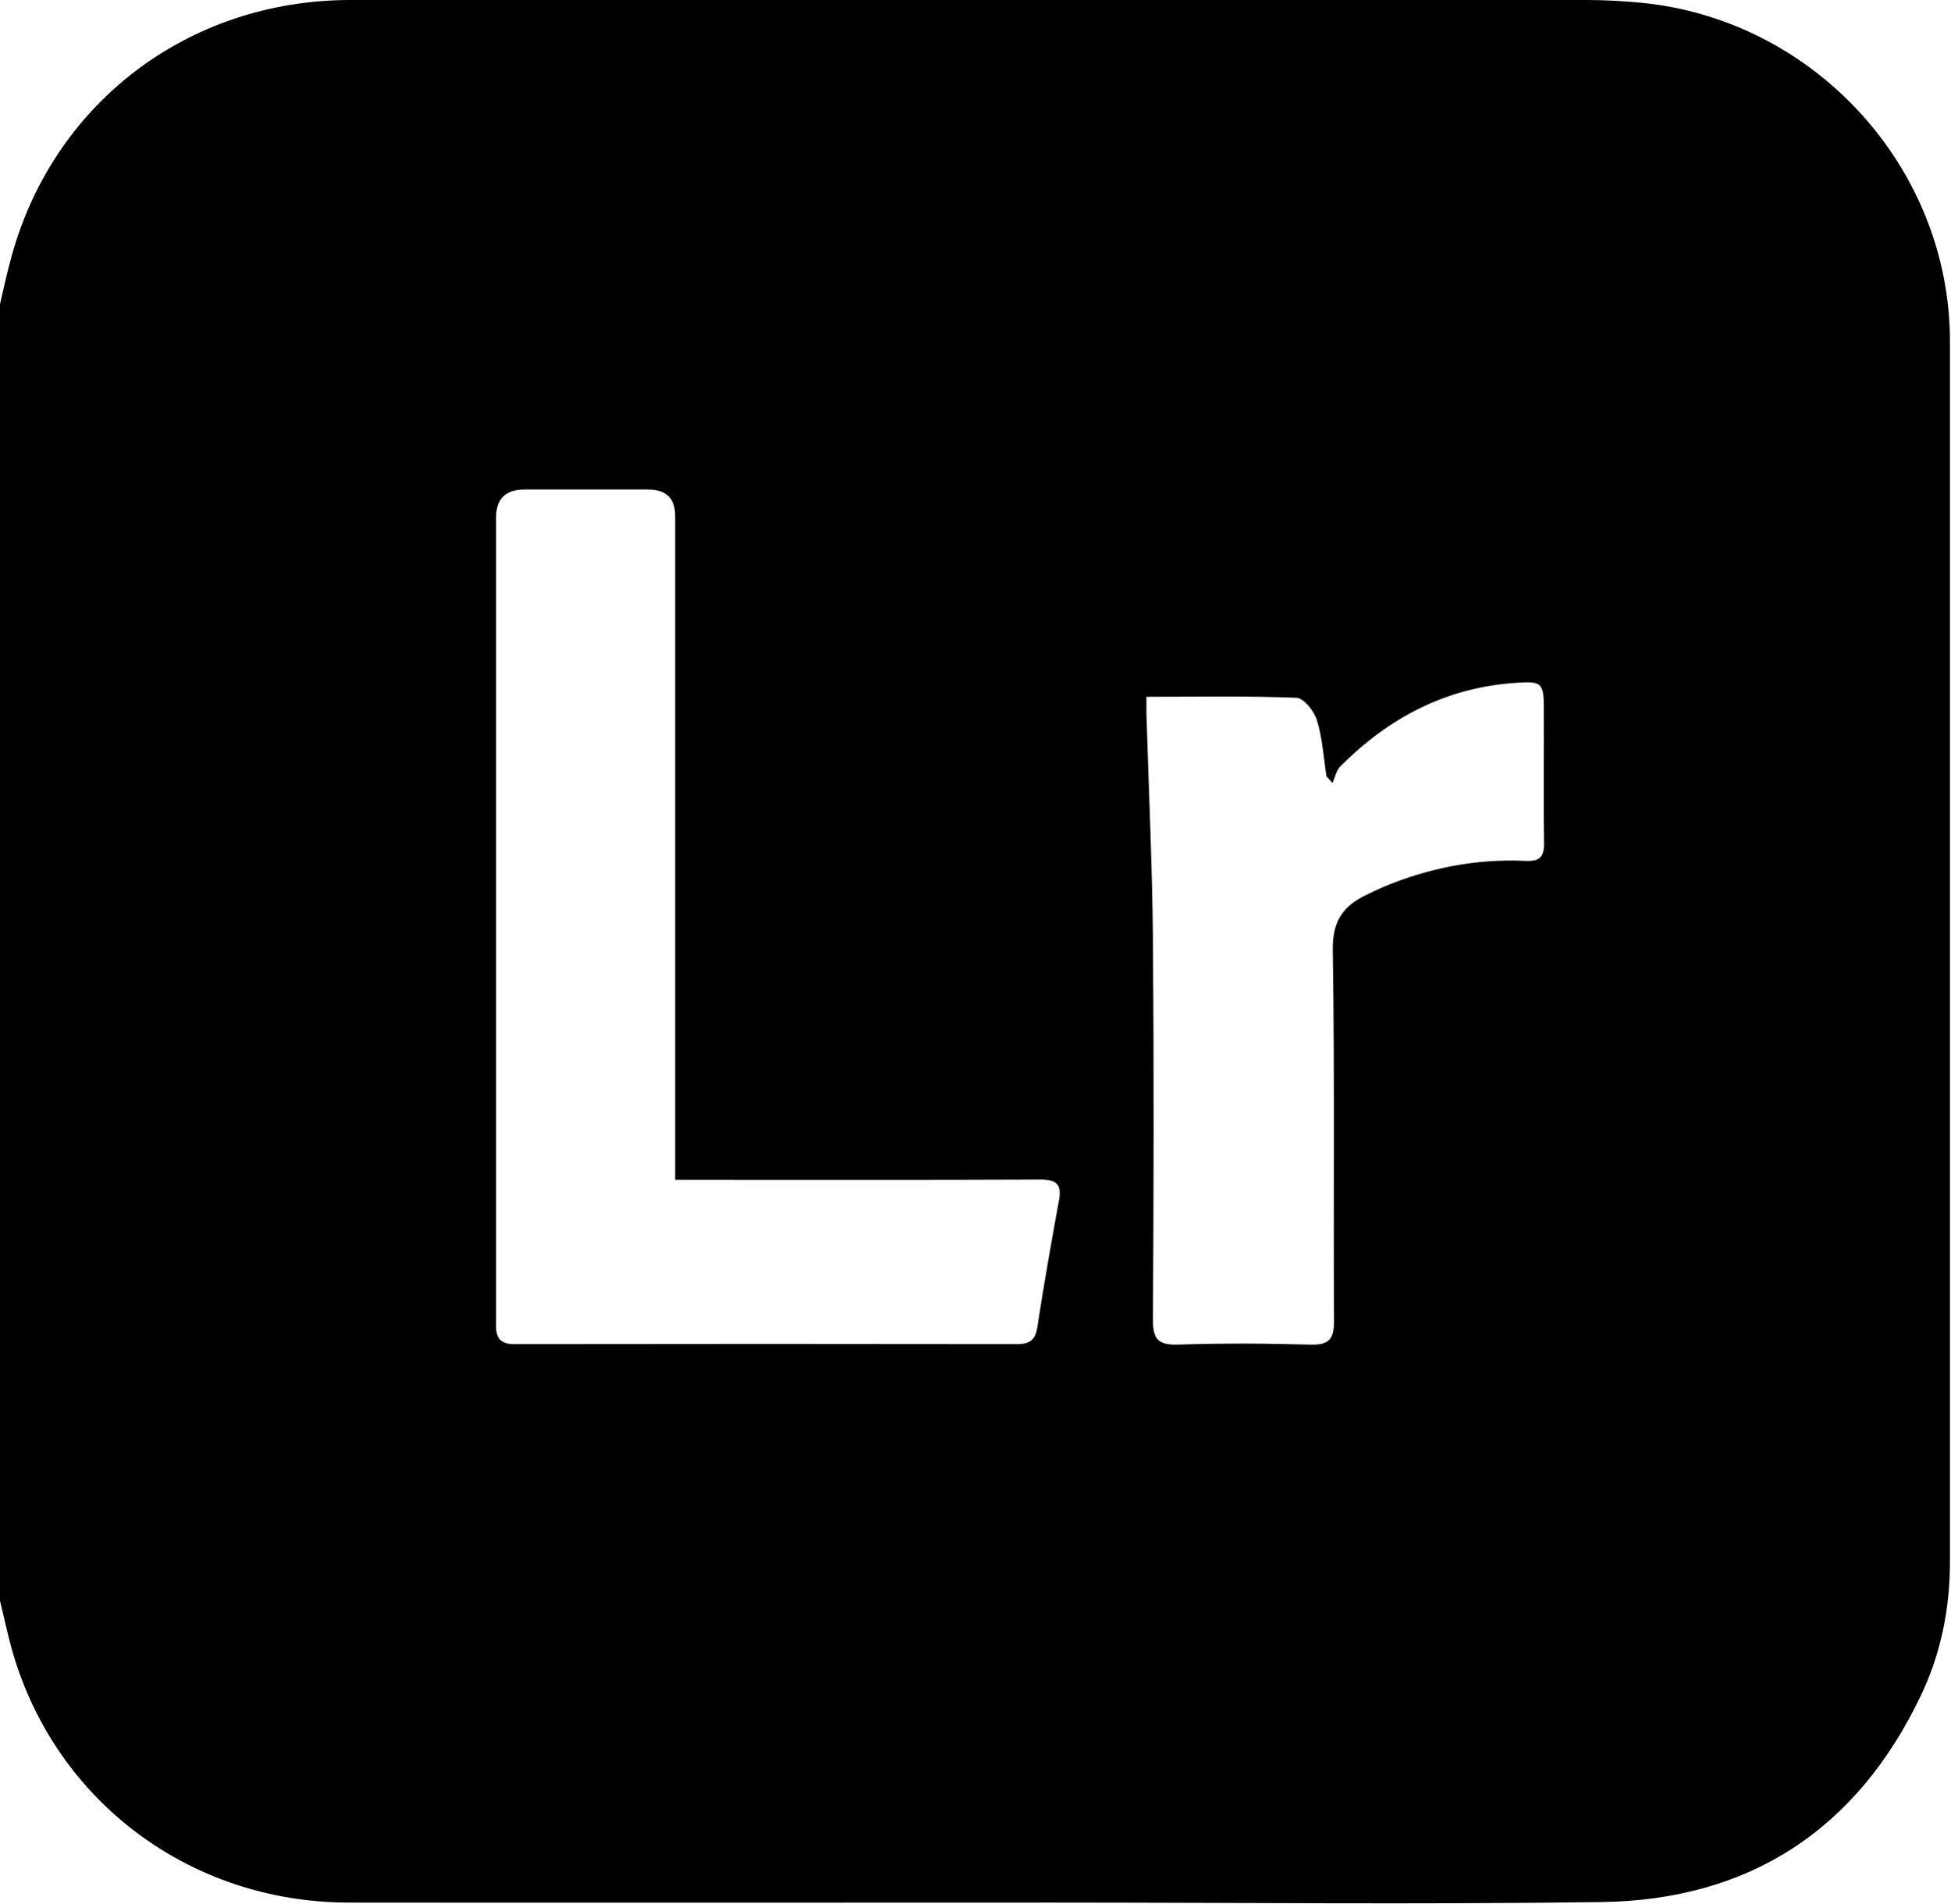
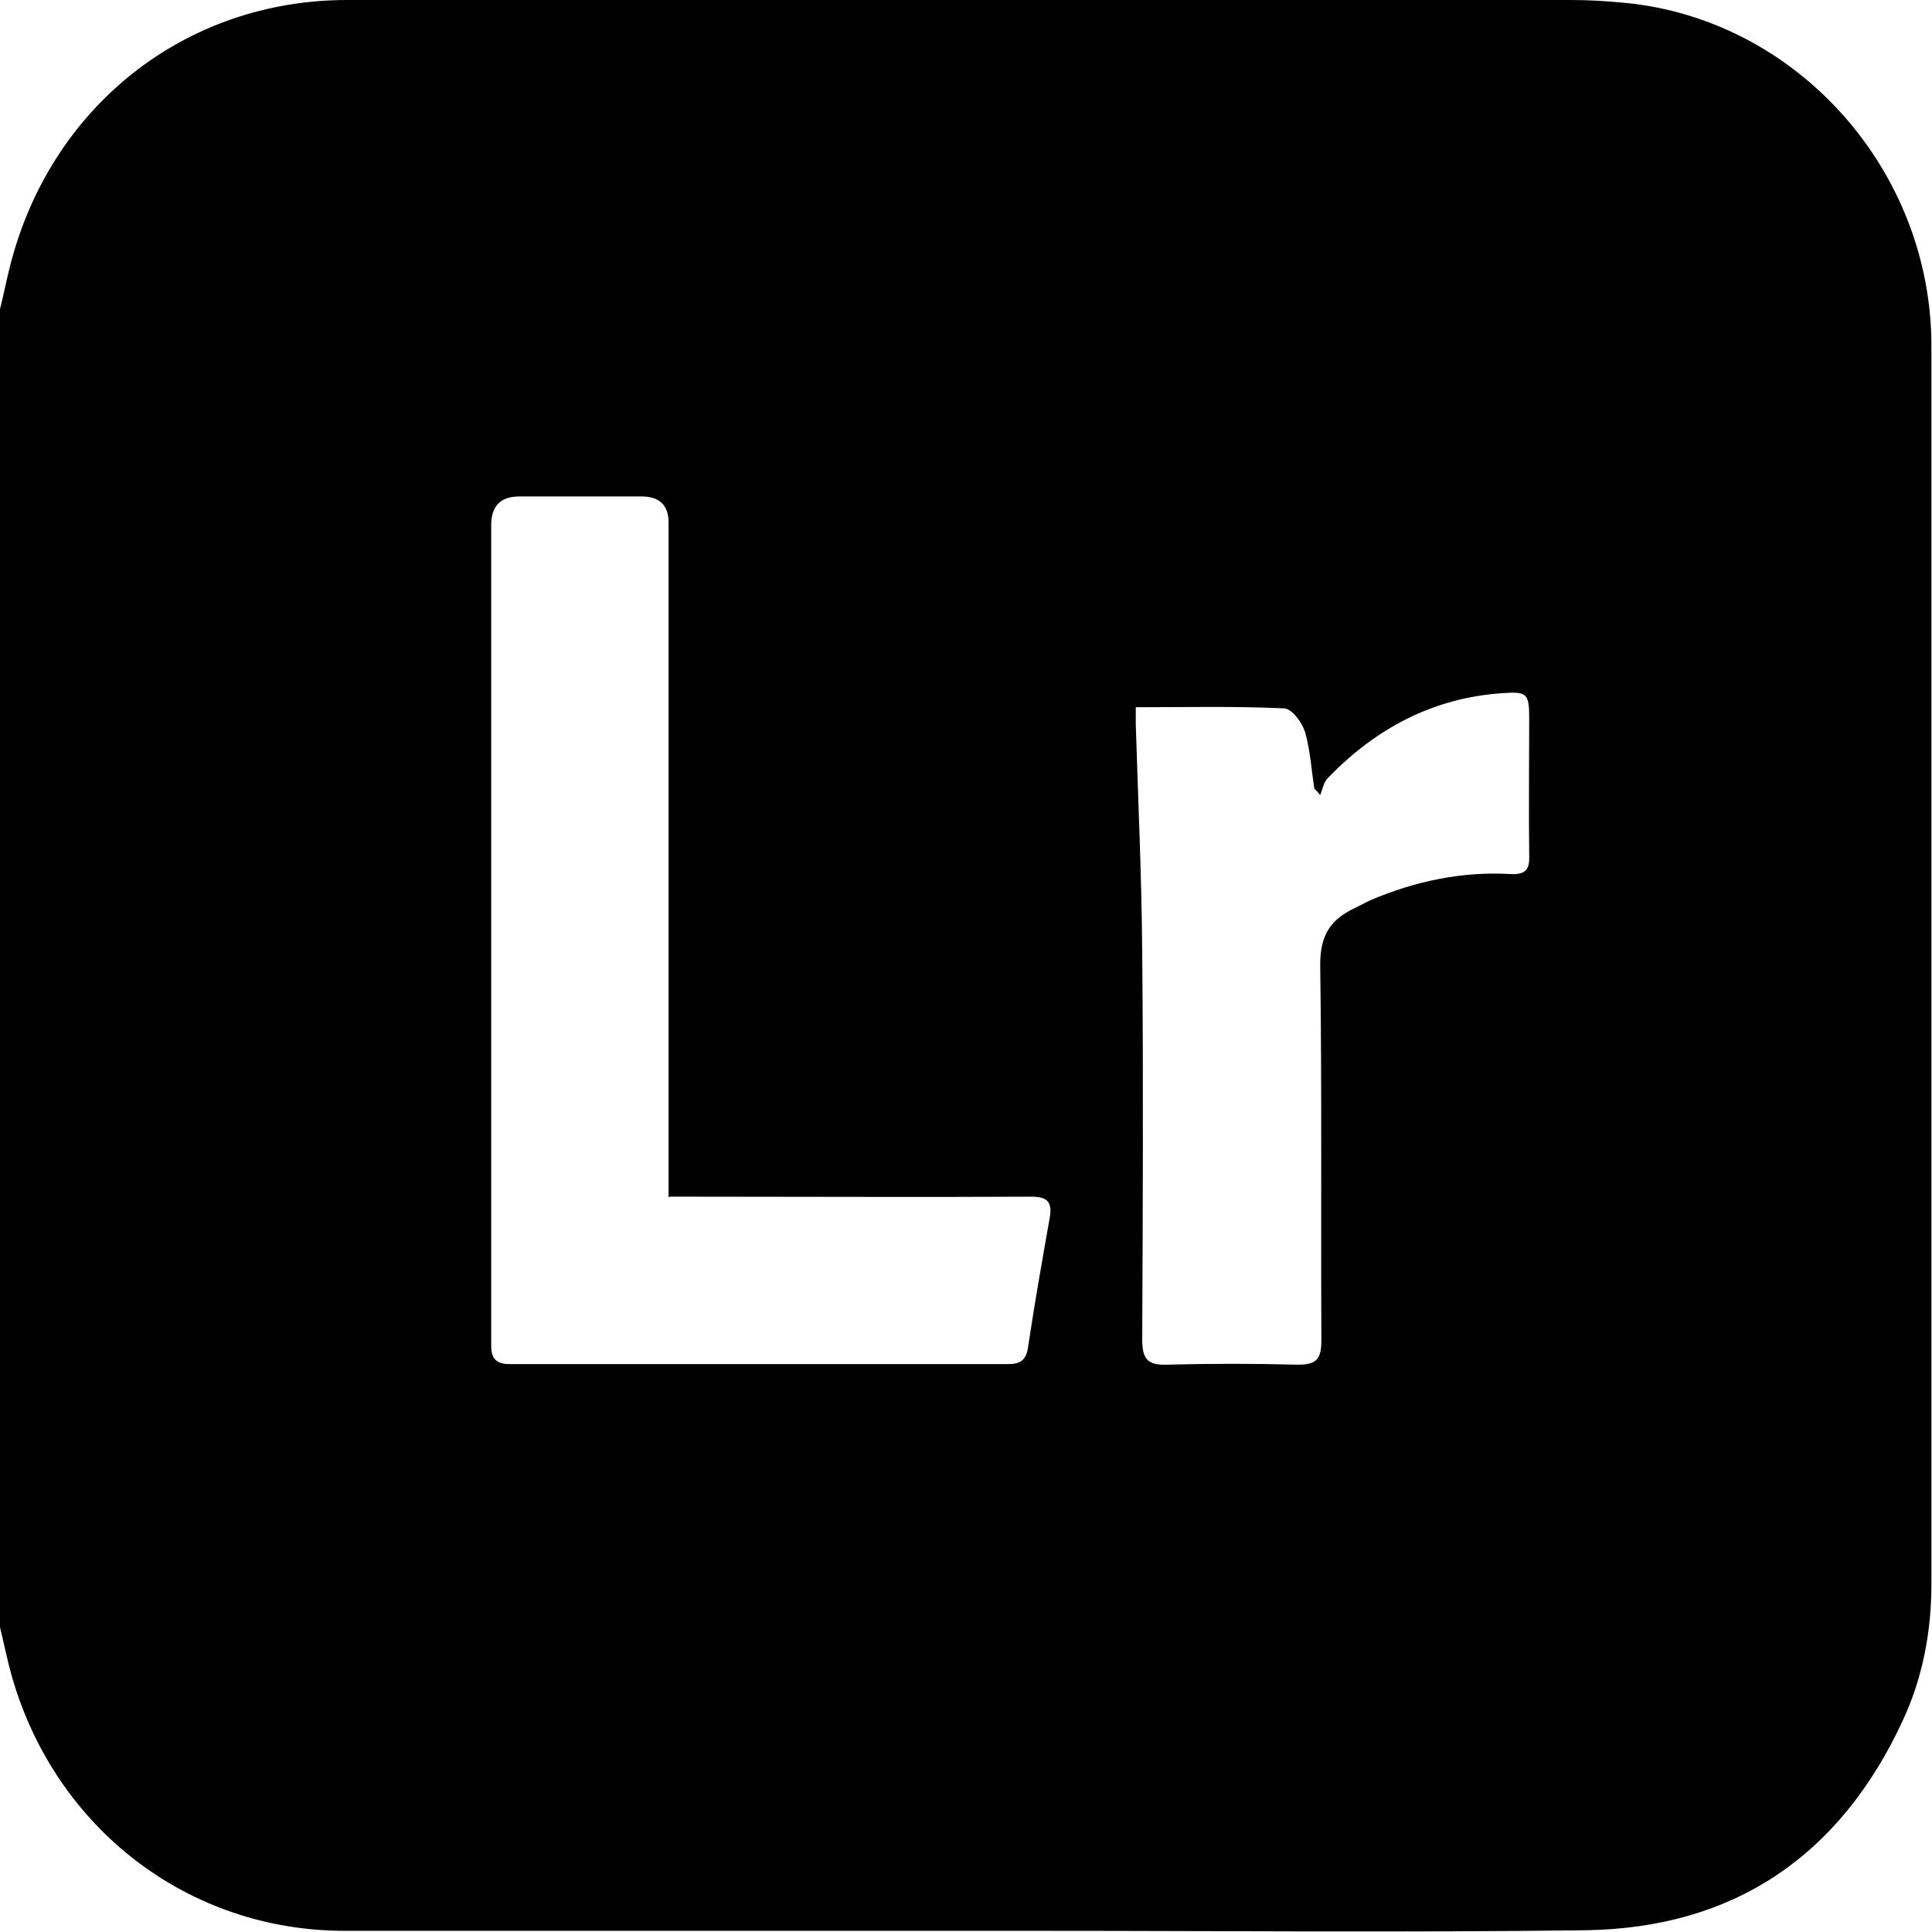
- <svg xmlns="http://www.w3.org/2000/svg" id="Capa_2" data-name="Capa 2" viewBox="0 0 78.08 76.23">
+ <svg xmlns="http://www.w3.org/2000/svg" id="Capa_2" data-name="Capa 2" viewBox="0 0 33 33">
  <g id="Capa_1-2" data-name="Capa 1">
-     <path d="M0,64.03C0,46.74,0,29.46,0,12.18c.13-.56.25-1.12.4-1.68C2.02,4.21,7.47,0,14.04,0,30.53,0,47.02,0,63.51,0c.73,0,1.47.04,2.2.11,6.94.68,12.35,6.6,12.36,13.55,0,16.29,0,32.57,0,48.86,0,1.88-.36,3.69-1.17,5.38-2.56,5.37-6.87,8.18-12.79,8.26-7.34.1-14.69.02-22.03.02-9.38,0-18.75.01-28.13,0-6.31-.01-11.68-4.02-13.43-9.98-.21-.72-.36-1.46-.54-2.19ZM27.03,47.25c0-.4,0-.69,0-.99,0-8.54,0-17.08,0-25.61q0-1.05-1.08-1.05c-1.65,0-3.3,0-4.95,0q-1.14,0-1.14,1.12c0,10.62,0,21.24,0,31.86,0,.18,0,.36,0,.53,0,.5.22.72.75.71,6.71-.01,13.42-.01,20.12,0,.49,0,.72-.16.8-.67.26-1.7.56-3.4.87-5.1.12-.65-.12-.82-.76-.82-4.55.02-9.1.01-13.64.01h-.96ZM45.9,27.87c0,.33,0,.53,0,.73.09,2.99.23,5.99.26,8.98.04,5.08.03,10.16,0,15.25,0,.75.17,1.03.97,1.01,1.78-.06,3.56-.05,5.34,0,.74.02.94-.22.94-.94-.03-4.96.03-9.91-.05-14.86-.02-1.18.44-1.79,1.39-2.23.21-.1.41-.2.62-.29,1.83-.77,3.73-1.14,5.71-1.05.57.03.75-.17.74-.73-.03-1.8,0-3.61-.01-5.41,0-.99-.1-1.06-1.1-.99-2.8.18-5.1,1.39-7.05,3.35-.16.16-.21.44-.31.66-.08-.09-.16-.18-.24-.26-.12-.75-.16-1.52-.38-2.24-.11-.37-.53-.9-.82-.91-1.97-.08-3.95-.04-6-.04Z" />
+     <path d="M0,27.72c0-7.48,0-14.96,0-22.44.06-.24.11-.49.17-.73C.86,1.82,3.16,0,5.93,0,12.9,0,19.87,0,26.84,0c.31,0,.62.02.93.05,2.93.29,5.22,2.86,5.22,5.86,0,7.05,0,14.1,0,21.15,0,.81-.15,1.6-.49,2.33-1.08,2.33-2.9,3.54-5.41,3.58-3.1.04-6.21.01-9.31.01-3.96,0-7.93,0-11.89,0-2.67,0-4.93-1.74-5.68-4.32-.09-.31-.15-.63-.23-.95ZM11.42,20.45c0-.17,0-.3,0-.43,0-3.7,0-7.39,0-11.09q0-.45-.46-.45c-.7,0-1.4,0-2.09,0q-.48,0-.48.49c0,4.6,0,9.2,0,13.79,0,.08,0,.15,0,.23,0,.22.09.31.32.31,2.84,0,5.67,0,8.51,0,.21,0,.31-.07.34-.29.11-.74.24-1.47.37-2.21.05-.28-.05-.36-.32-.36-1.92.01-3.84,0-5.77,0h-.4ZM19.4,12.06c0,.14,0,.23,0,.32.04,1.3.1,2.59.11,3.89.02,2.2.01,4.4,0,6.6,0,.32.07.45.41.44.75-.02,1.5-.02,2.25,0,.31,0,.4-.09.4-.41-.01-2.14.01-4.29-.02-6.43,0-.51.19-.77.59-.96.09-.04.17-.09.26-.13.77-.33,1.58-.5,2.41-.45.24.01.32-.07.31-.32-.01-.78,0-1.56,0-2.34,0-.43-.04-.46-.46-.43-1.18.08-2.16.6-2.98,1.45-.07.07-.09.19-.13.29-.03-.04-.07-.08-.1-.11-.05-.32-.07-.66-.16-.97-.05-.16-.22-.39-.35-.4-.83-.04-1.67-.02-2.54-.02Z" />
  </g>
</svg>
